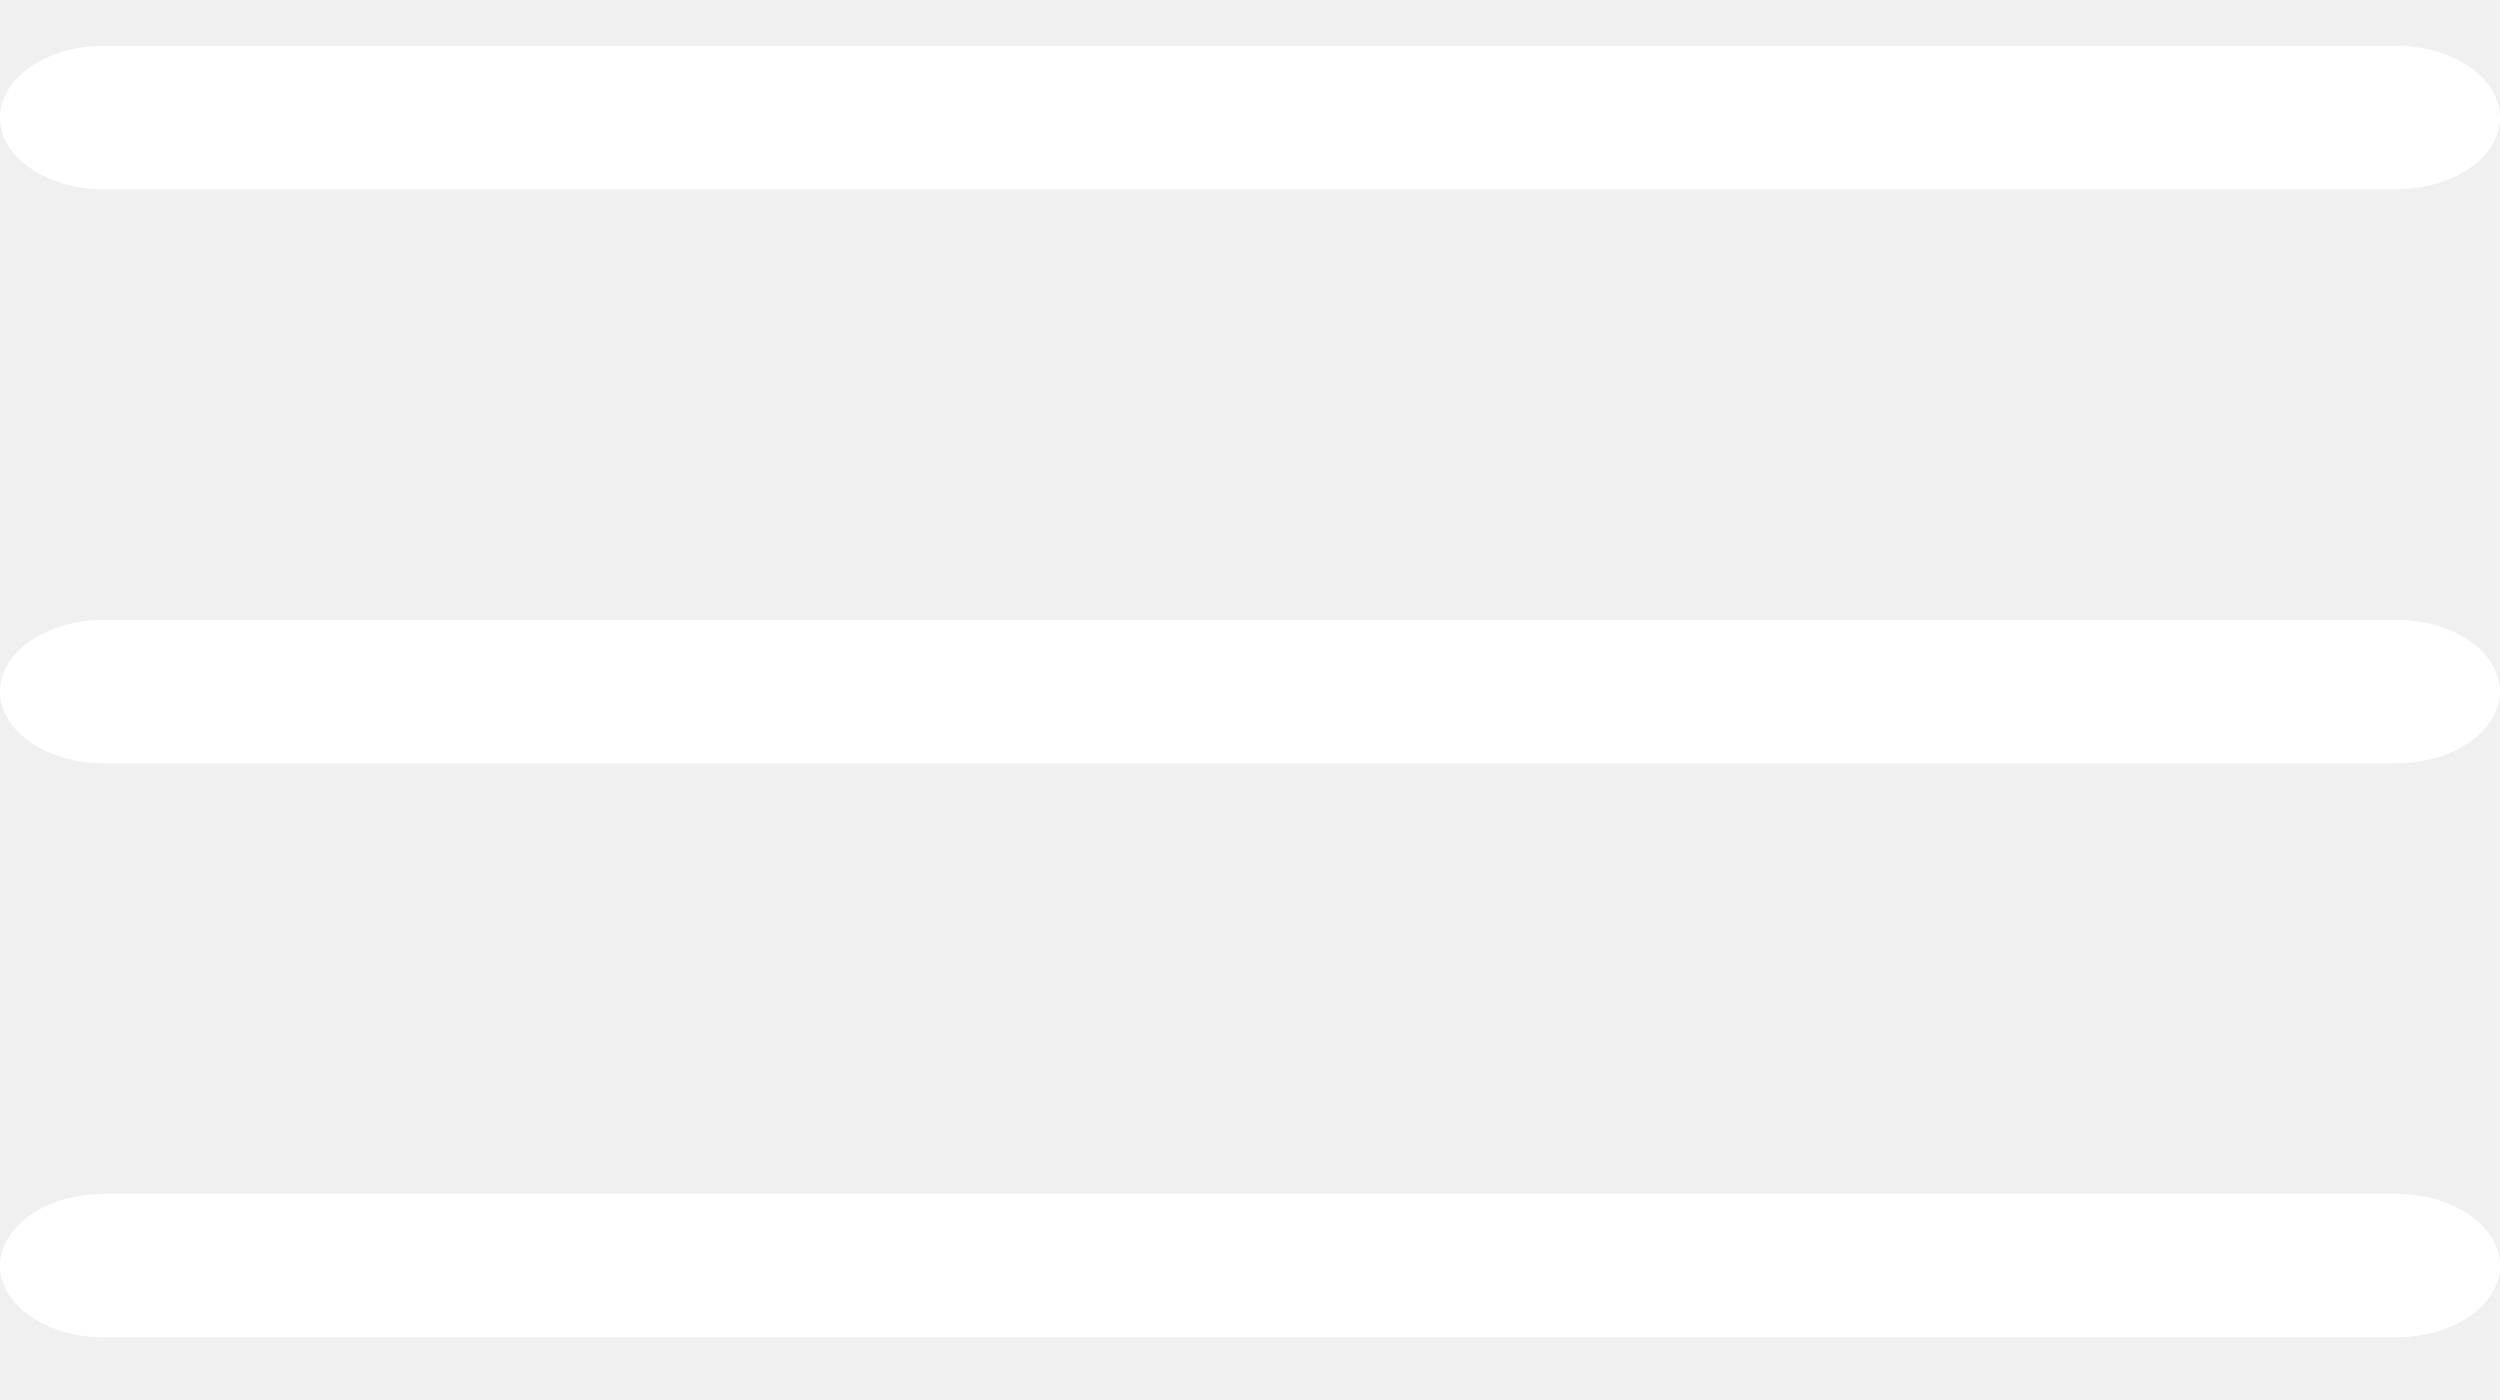
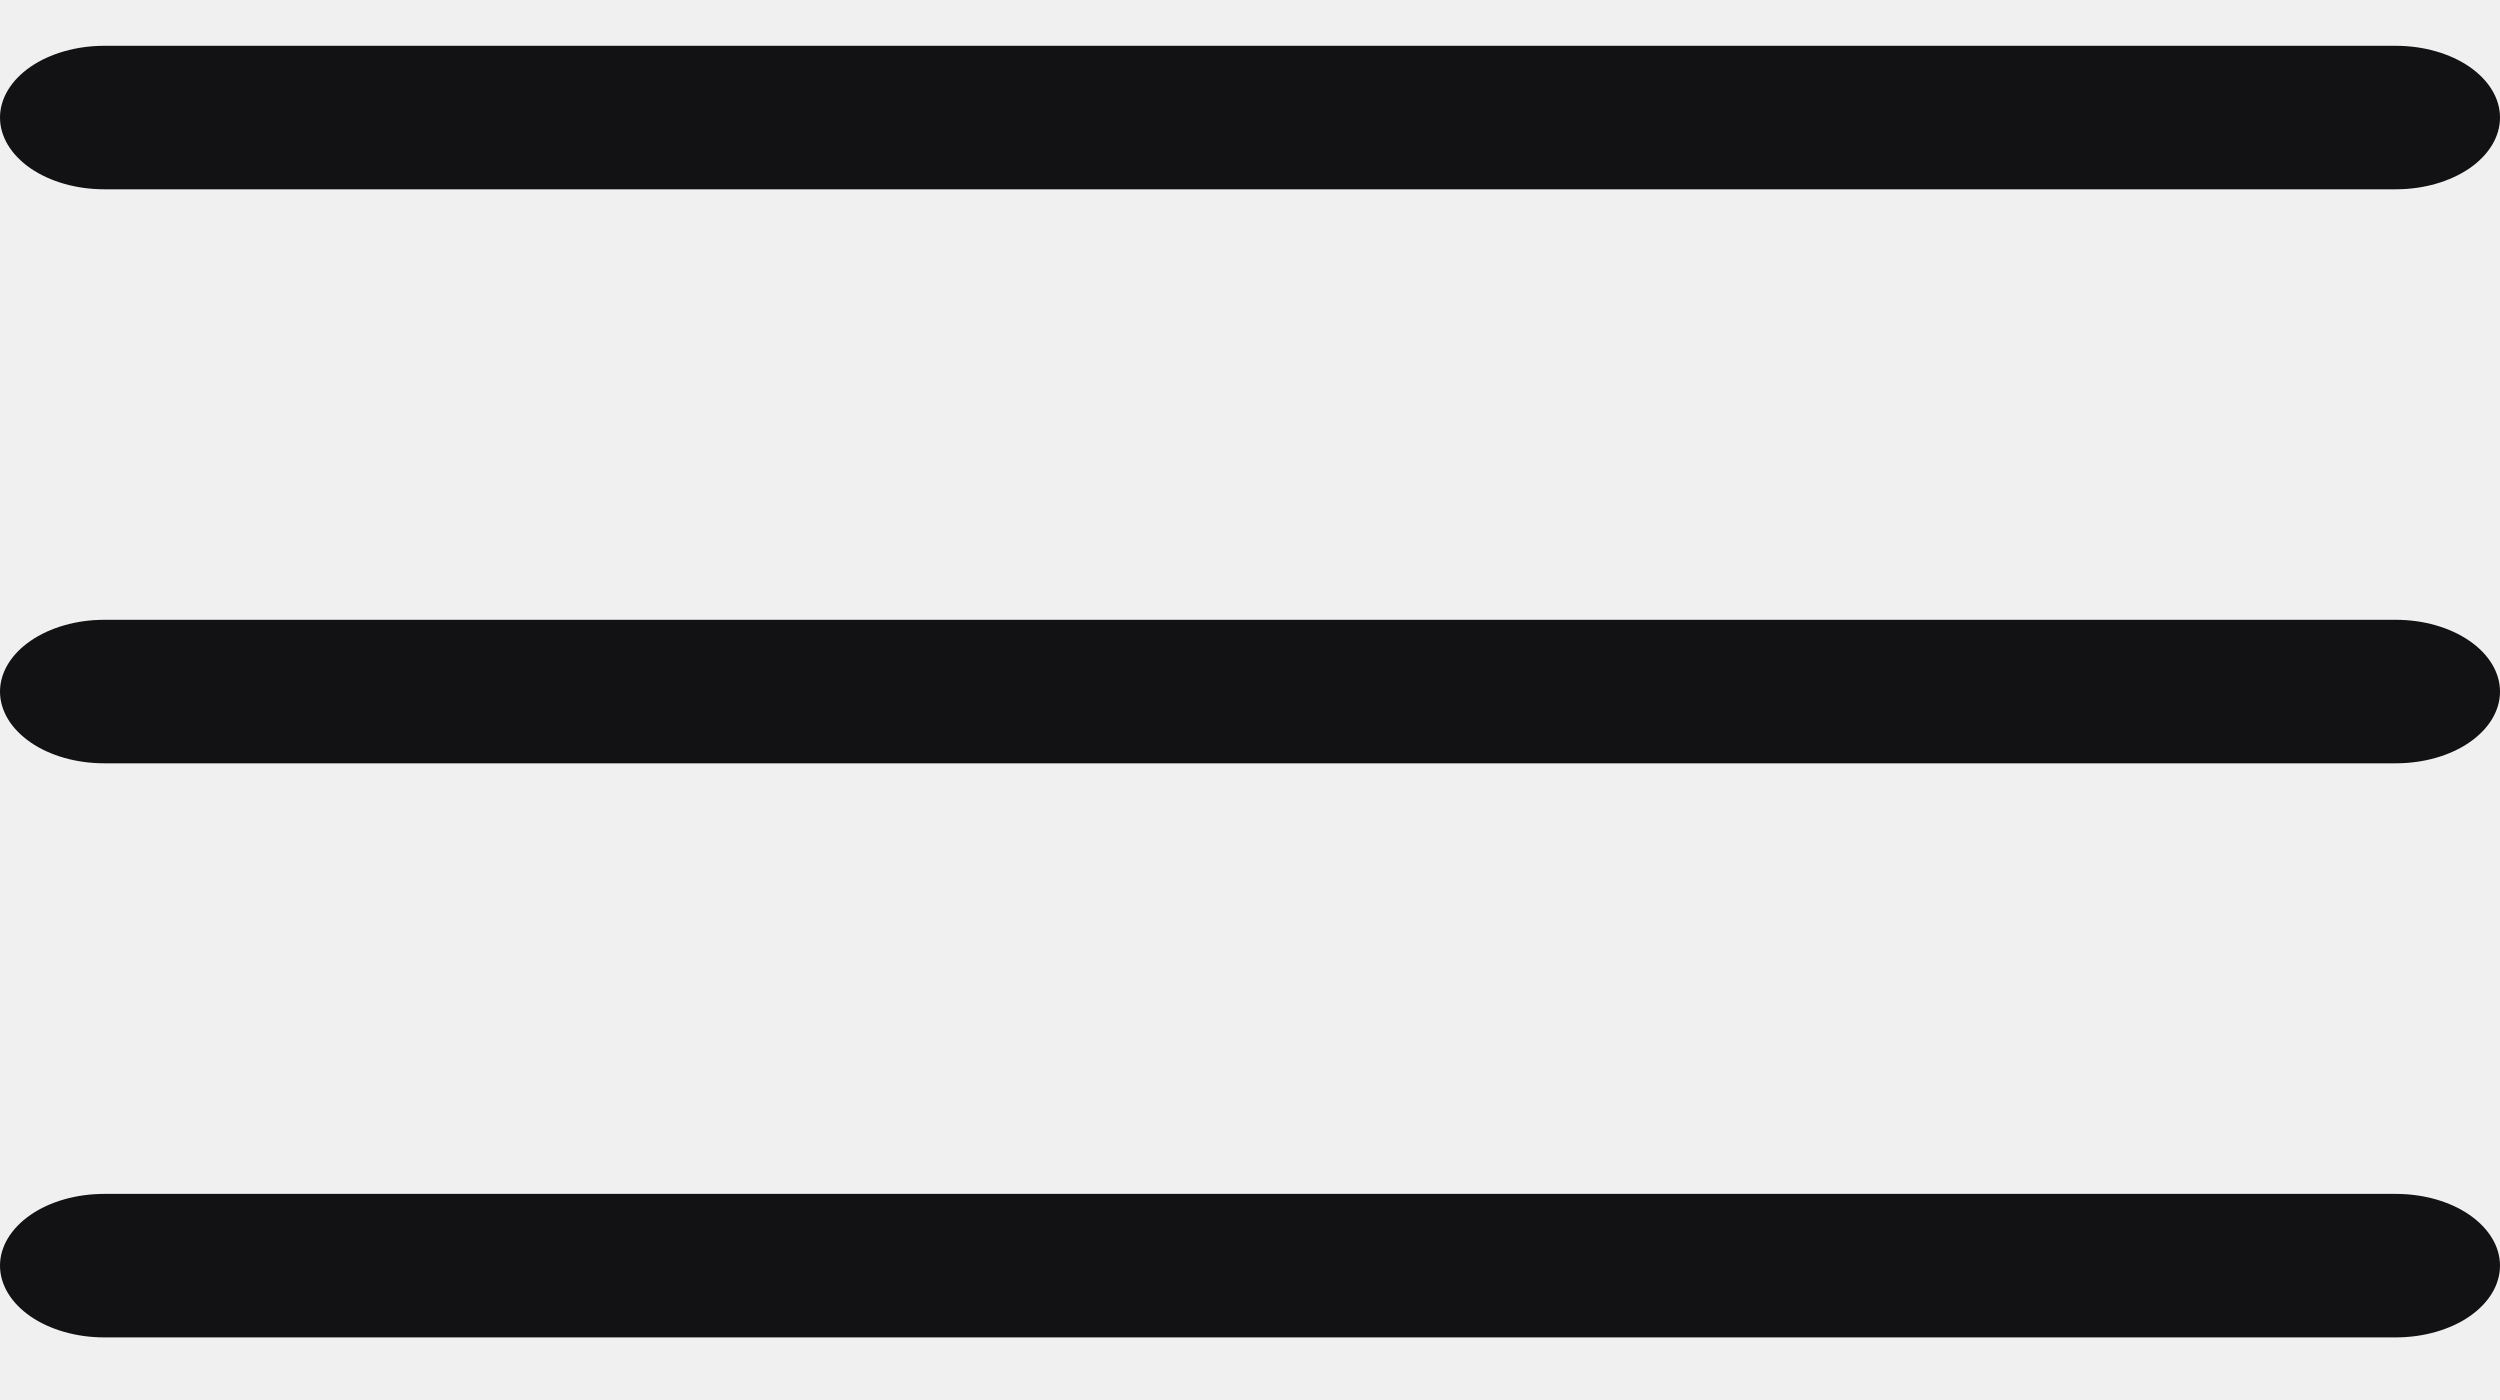
<svg xmlns="http://www.w3.org/2000/svg" width="25" height="14" viewBox="0 0 25 14" fill="none">
-   <path d="M25 6.916C25 7.106 24.89 7.289 24.695 7.423C24.5 7.558 24.235 7.633 23.958 7.633H1.042C0.765 7.633 0.5 7.558 0.305 7.423C0.11 7.289 0 7.106 0 6.916C0 6.726 0.11 6.543 0.305 6.409C0.5 6.274 0.765 6.198 1.042 6.198H23.958C24.235 6.198 24.5 6.274 24.695 6.409C24.89 6.543 25 6.726 25 6.916ZM1.042 1.893H23.958C24.235 1.893 24.5 1.817 24.695 1.683C24.89 1.548 25 1.366 25 1.176C25 0.985 24.89 0.803 24.695 0.668C24.5 0.534 24.235 0.458 23.958 0.458H1.042C0.765 0.458 0.5 0.534 0.305 0.668C0.11 0.803 0 0.985 0 1.176C0 1.366 0.11 1.548 0.305 1.683C0.5 1.817 0.765 1.893 1.042 1.893ZM23.958 11.939H1.042C0.765 11.939 0.5 12.014 0.305 12.149C0.11 12.284 0 12.466 0 12.656C0 12.847 0.11 13.029 0.305 13.164C0.5 13.298 0.765 13.374 1.042 13.374H23.958C24.235 13.374 24.5 13.298 24.695 13.164C24.89 13.029 25 12.847 25 12.656C25 12.466 24.89 12.284 24.695 12.149C24.5 12.014 24.235 11.939 23.958 11.939Z" fill="white" />
+   <path d="M25 6.916C25 7.106 24.89 7.289 24.695 7.423C24.5 7.558 24.235 7.633 23.958 7.633H1.042C0.765 7.633 0.5 7.558 0.305 7.423C0.11 7.289 0 7.106 0 6.916C0 6.726 0.11 6.543 0.305 6.409C0.5 6.274 0.765 6.198 1.042 6.198H23.958C24.235 6.198 24.5 6.274 24.695 6.409C24.89 6.543 25 6.726 25 6.916ZM1.042 1.893H23.958C24.235 1.893 24.5 1.817 24.695 1.683C24.89 1.548 25 1.366 25 1.176C25 0.985 24.89 0.803 24.695 0.668C24.5 0.534 24.235 0.458 23.958 0.458H1.042C0.765 0.458 0.5 0.534 0.305 0.668C0.11 0.803 0 0.985 0 1.176C0 1.366 0.11 1.548 0.305 1.683C0.5 1.817 0.765 1.893 1.042 1.893ZM23.958 11.939H1.042C0.765 11.939 0.5 12.014 0.305 12.149C0.11 12.284 0 12.466 0 12.656C0 12.847 0.11 13.029 0.305 13.164C0.5 13.298 0.765 13.374 1.042 13.374H23.958C24.235 13.374 24.5 13.298 24.695 13.164C24.89 13.029 25 12.847 25 12.656C25 12.466 24.89 12.284 24.695 12.149C24.5 12.014 24.235 11.939 23.958 11.939Z" fill="#121214" />
</svg>
